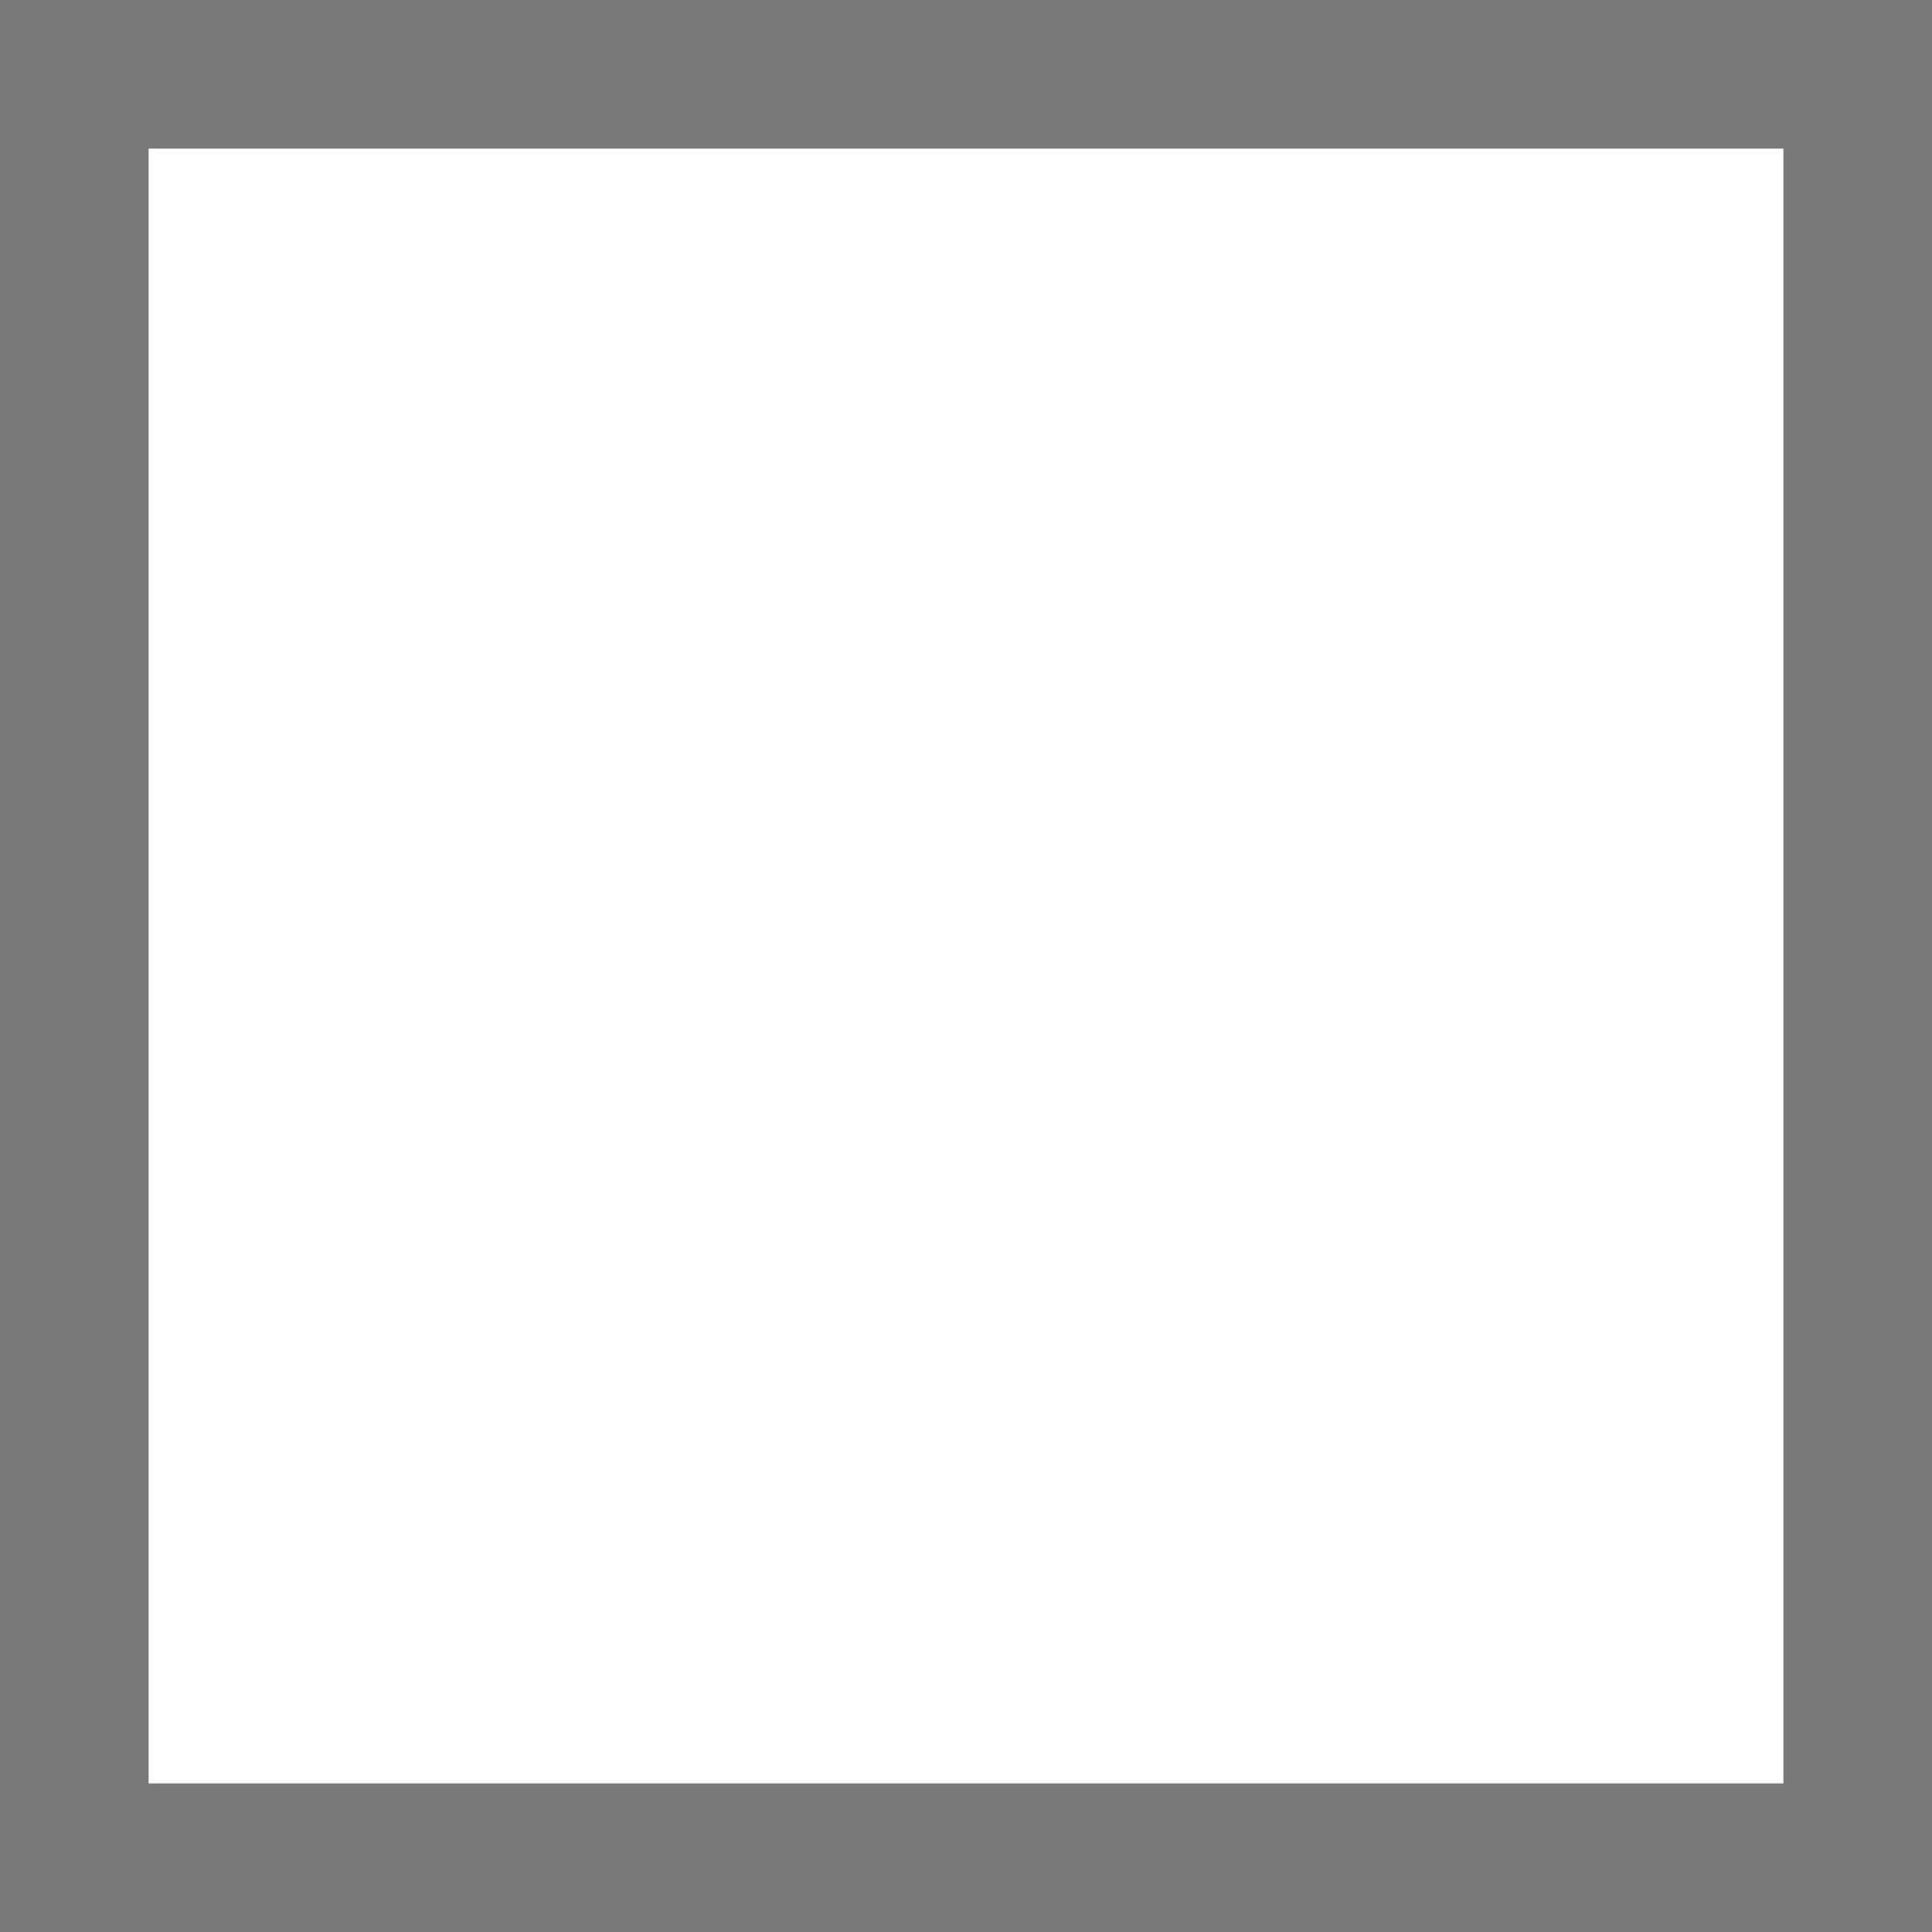
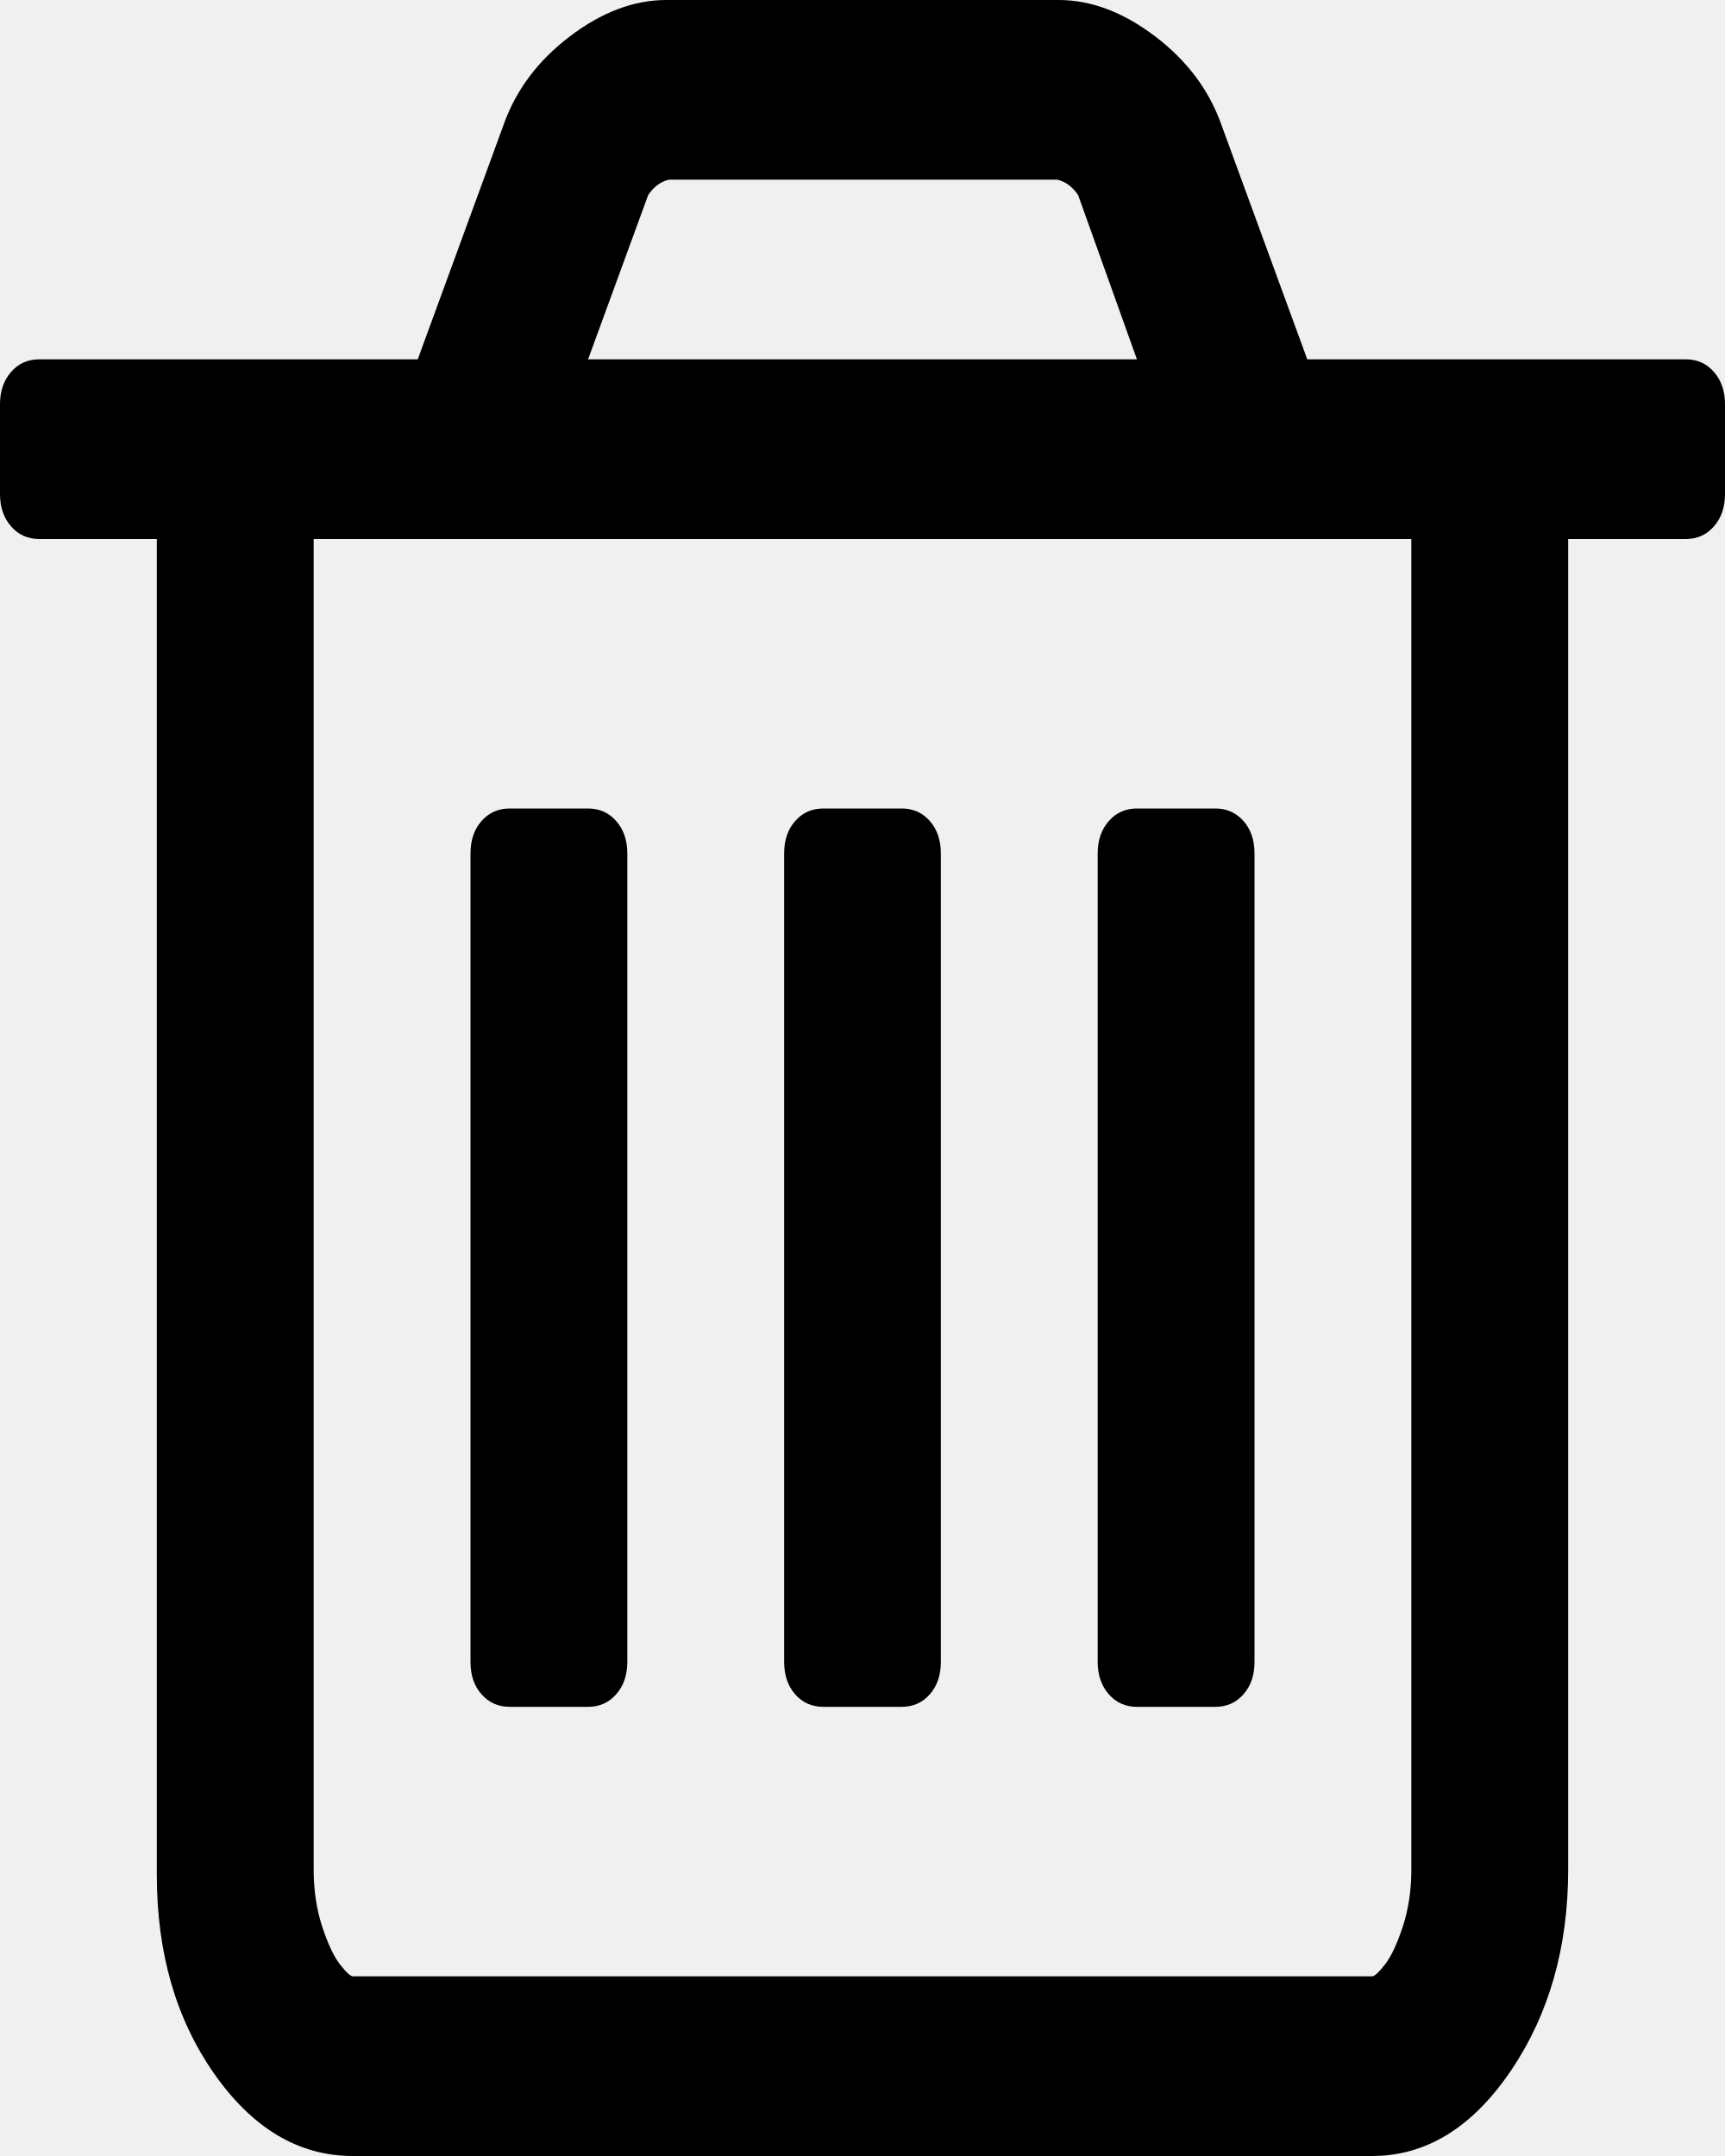
- <svg xmlns="http://www.w3.org/2000/svg" version="1.1" width="13px" height="13px" viewBox="290 77  13 13">
-   <path d="M 290.5 77.5  L 302.5 77.5  L 302.5 89.5  L 290.5 89.5  L 290.5 77.5  Z " fill-rule="nonzero" fill="#ffffff" stroke="none" />
-   <path d="M 290.5 77.5  L 302.5 77.5  L 302.5 89.5  L 290.5 89.5  L 290.5 77.5  Z " stroke-width="1" stroke="#797979" fill="none" />
+ <svg xmlns="http://www.w3.org/2000/svg" version="1.1" width="12px" height="15px">
+   <g transform="matrix(1 0 0 1 -781 -17 )">
+     <path d="M 4.287 5.713  C 4.338 5.771  4.364 5.846  4.364 5.938  L 4.364 11.562  C 4.364 11.654  4.338 11.729  4.287 11.787  C 4.236 11.846  4.17 11.875  4.091 11.875  L 3.545 11.875  C 3.466 11.875  3.401 11.846  3.349 11.787  C 3.298 11.729  3.273 11.654  3.273 11.562  L 3.273 5.938  C 3.273 5.846  3.298 5.771  3.349 5.713  C 3.401 5.654  3.466 5.625  3.545 5.625  L 4.091 5.625  C 4.17 5.625  4.236 5.654  4.287 5.713  Z M 6.469 5.713  C 6.52 5.771  6.545 5.846  6.545 5.938  L 6.545 11.562  C 6.545 11.654  6.52 11.729  6.469 11.787  C 6.418 11.846  6.352 11.875  6.273 11.875  L 5.727 11.875  C 5.648 11.875  5.582 11.846  5.531 11.787  C 5.48 11.729  5.455 11.654  5.455 11.562  L 5.455 5.938  C 5.455 5.846  5.48 5.771  5.531 5.713  C 5.582 5.654  5.648 5.625  5.727 5.625  L 6.273 5.625  C 6.352 5.625  6.418 5.654  6.469 5.713  Z M 8.651 5.713  C 8.702 5.771  8.727 5.846  8.727 5.938  L 8.727 11.562  C 8.727 11.654  8.702 11.729  8.651 11.787  C 8.599 11.846  8.534 11.875  8.455 11.875  L 7.909 11.875  C 7.83 11.875  7.764 11.846  7.713 11.787  C 7.662 11.729  7.636 11.654  7.636 11.562  L 7.636 5.938  C 7.636 5.846  7.662 5.771  7.713 5.713  C 7.764 5.654  7.83 5.625  7.909 5.625  L 8.455 5.625  C 8.534 5.625  8.599 5.654  8.651 5.713  Z M 9.759 13.403  C 9.798 13.283  9.818 13.151  9.818 13.008  L 9.818 3.75  L 2.182 3.75  L 2.182 13.008  C 2.182 13.151  2.202 13.283  2.241 13.403  C 2.281 13.524  2.322 13.612  2.365 13.667  C 2.408 13.722  2.438 13.75  2.455 13.75  L 9.545 13.75  C 9.562 13.75  9.592 13.722  9.635 13.667  C 9.678 13.612  9.719 13.524  9.759 13.403  Z M 4.509 1.357  L 4.091 2.5  L 7.909 2.5  L 7.5 1.357  C 7.46 1.299  7.412 1.263  7.355 1.25  L 4.653 1.25  C 4.597 1.263  4.548 1.299  4.509 1.357  Z M 11.923 2.588  C 11.974 2.646  12 2.721  12 2.812  L 12 3.437  C 12 3.529  11.974 3.604  11.923 3.662  C 11.872 3.721  11.807 3.75  11.727 3.75  L 10.909 3.75  L 10.909 13.008  C 10.909 13.548  10.776 14.015  10.509 14.409  C 10.241 14.803  9.92 15  9.545 15  L 2.455 15  C 2.08 15  1.759 14.81  1.491 14.429  C 1.224 14.048  1.091 13.587  1.091 13.047  L 1.091 3.75  L 0.273 3.75  C 0.193 3.75  0.128 3.721  0.077 3.662  C 0.026 3.604  0 3.529  0 3.437  L 0 2.812  C 0 2.721  0.026 2.646  0.077 2.588  C 0.128 2.529  0.193 2.5  0.273 2.5  L 2.906 2.5  L 3.503 0.869  C 3.588 0.628  3.741 0.423  3.963 0.254  C 4.185 0.085  4.409 0  4.636 0  L 7.364 0  C 7.591 0  7.815 0.085  8.037 0.254  C 8.259 0.423  8.412 0.628  8.497 0.869  L 9.094 2.5  L 11.727 2.5  C 11.807 2.5  11.872 2.529  11.923 2.588  Z " fill-rule="nonzero" fill="#000000" stroke="none" transform="matrix(1 0 0 1 781 17 )" />
+   </g>
</svg>
